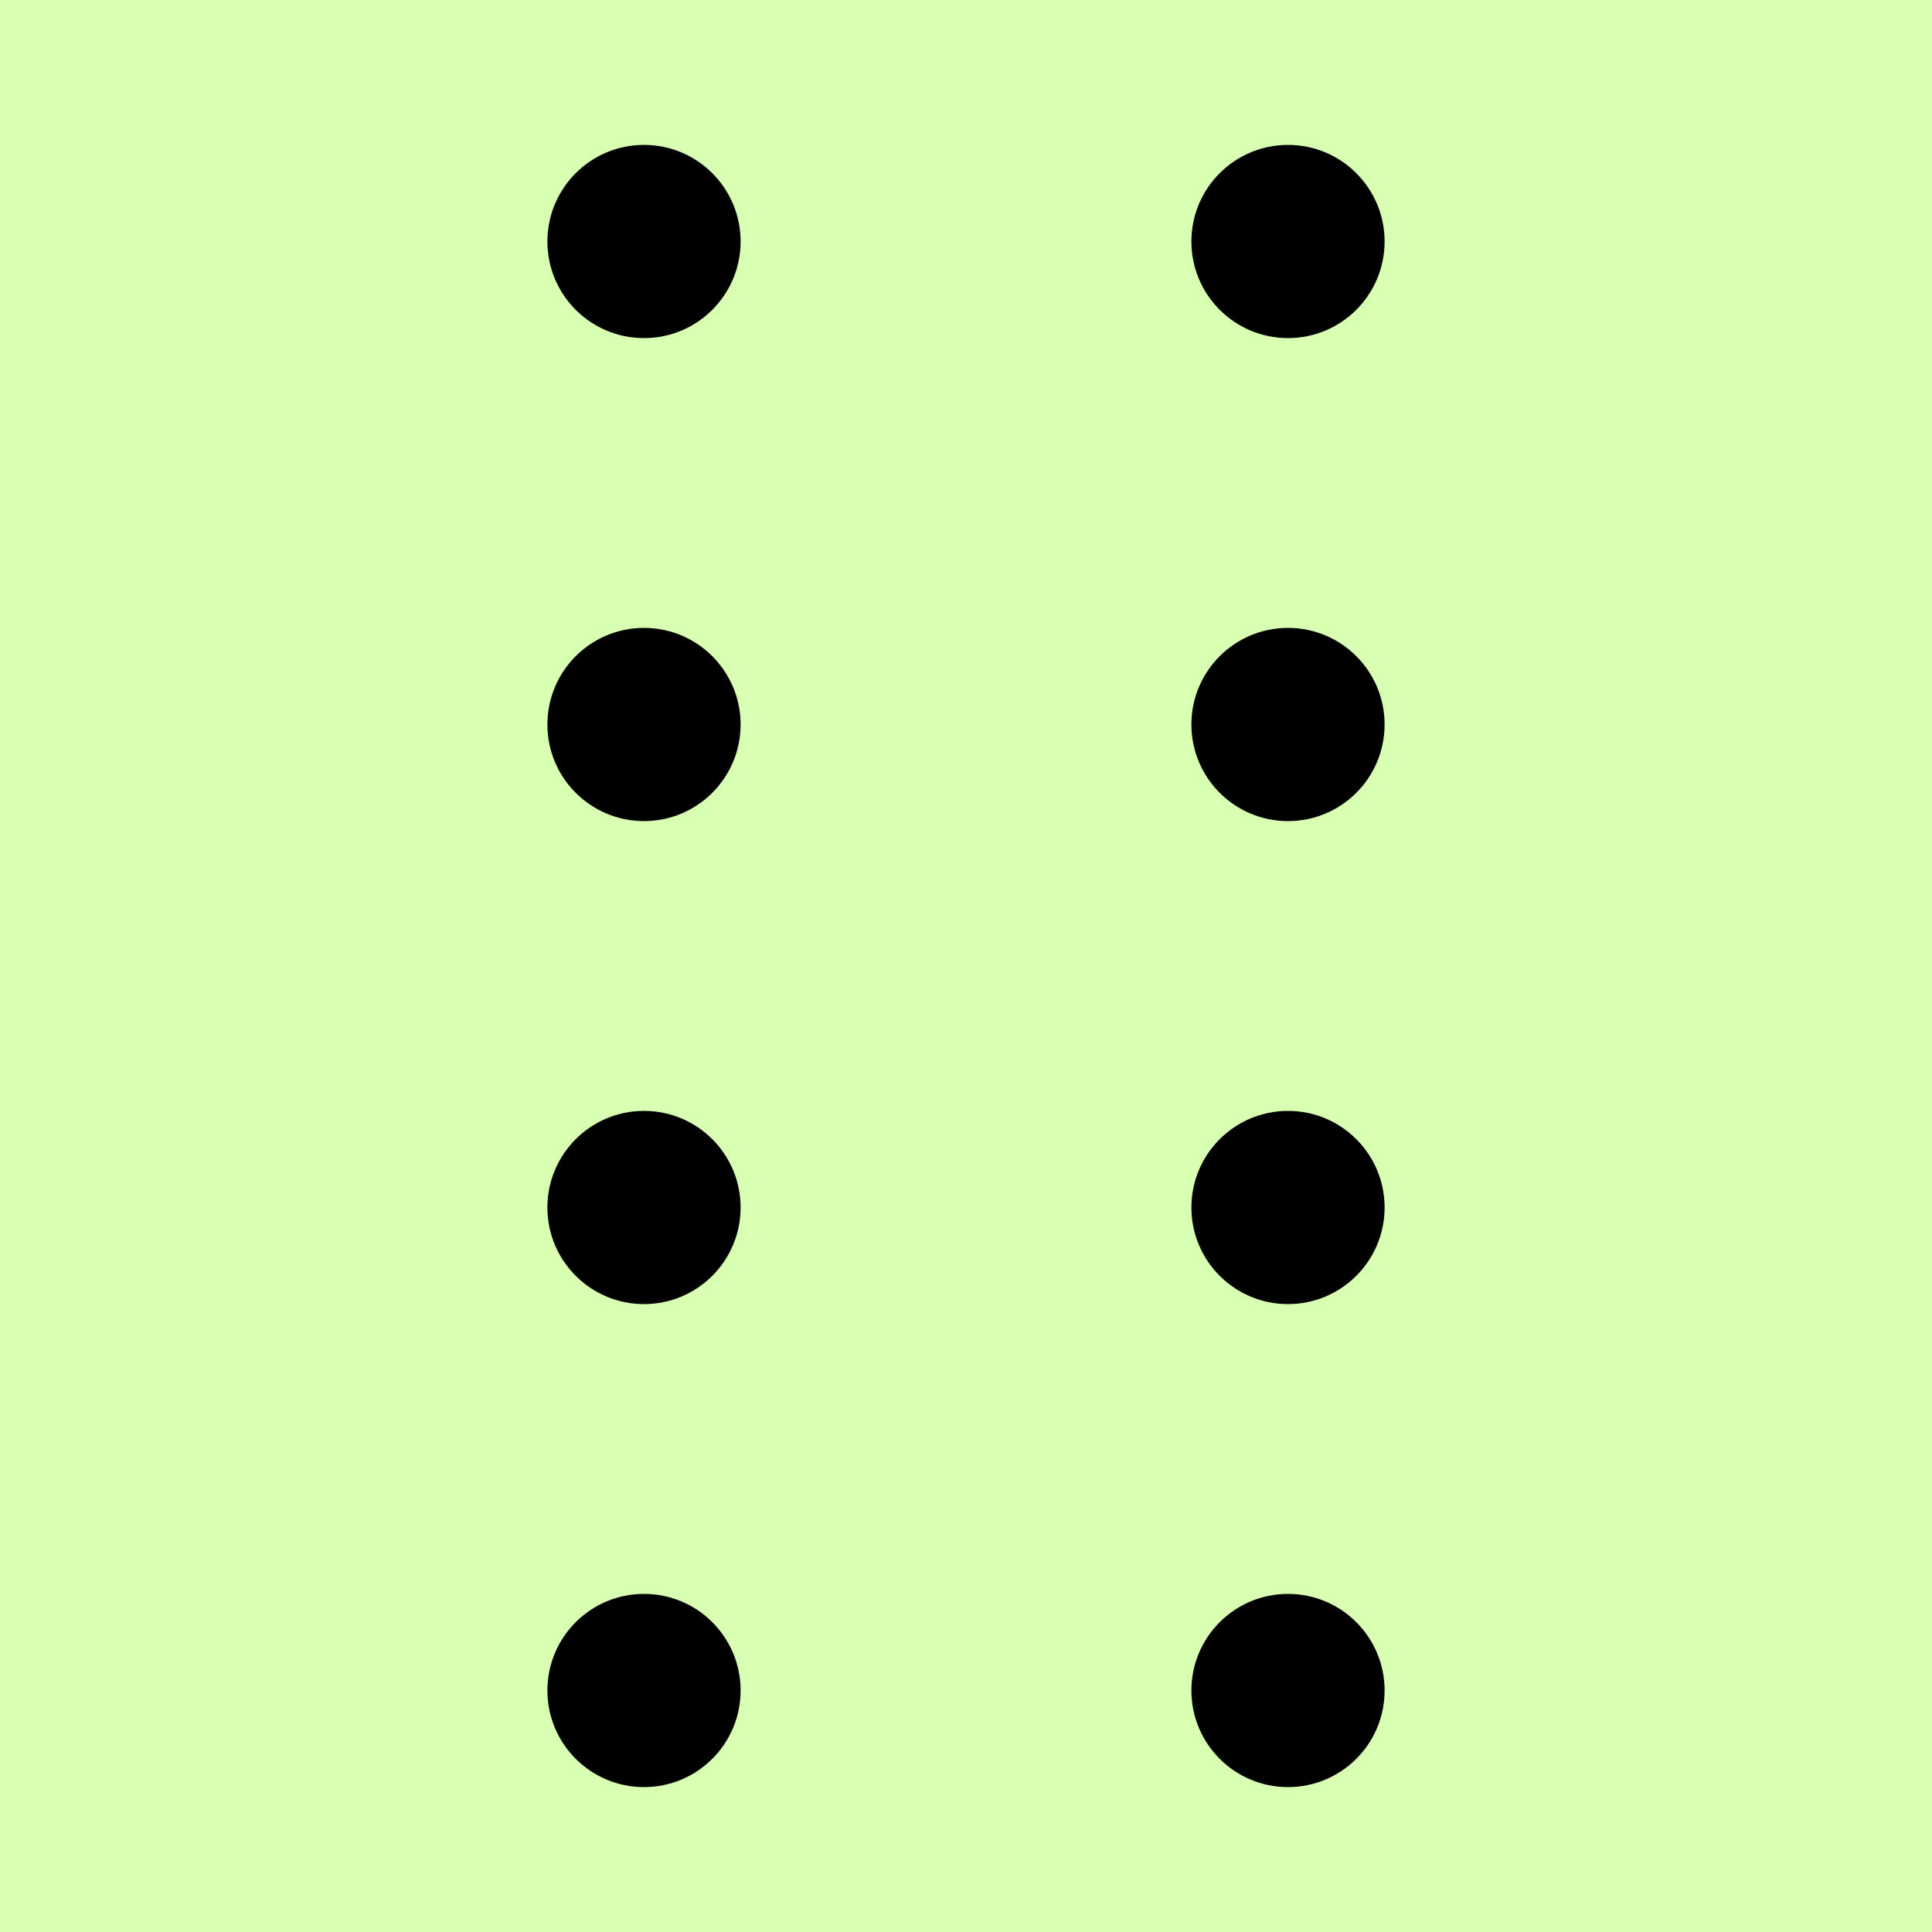
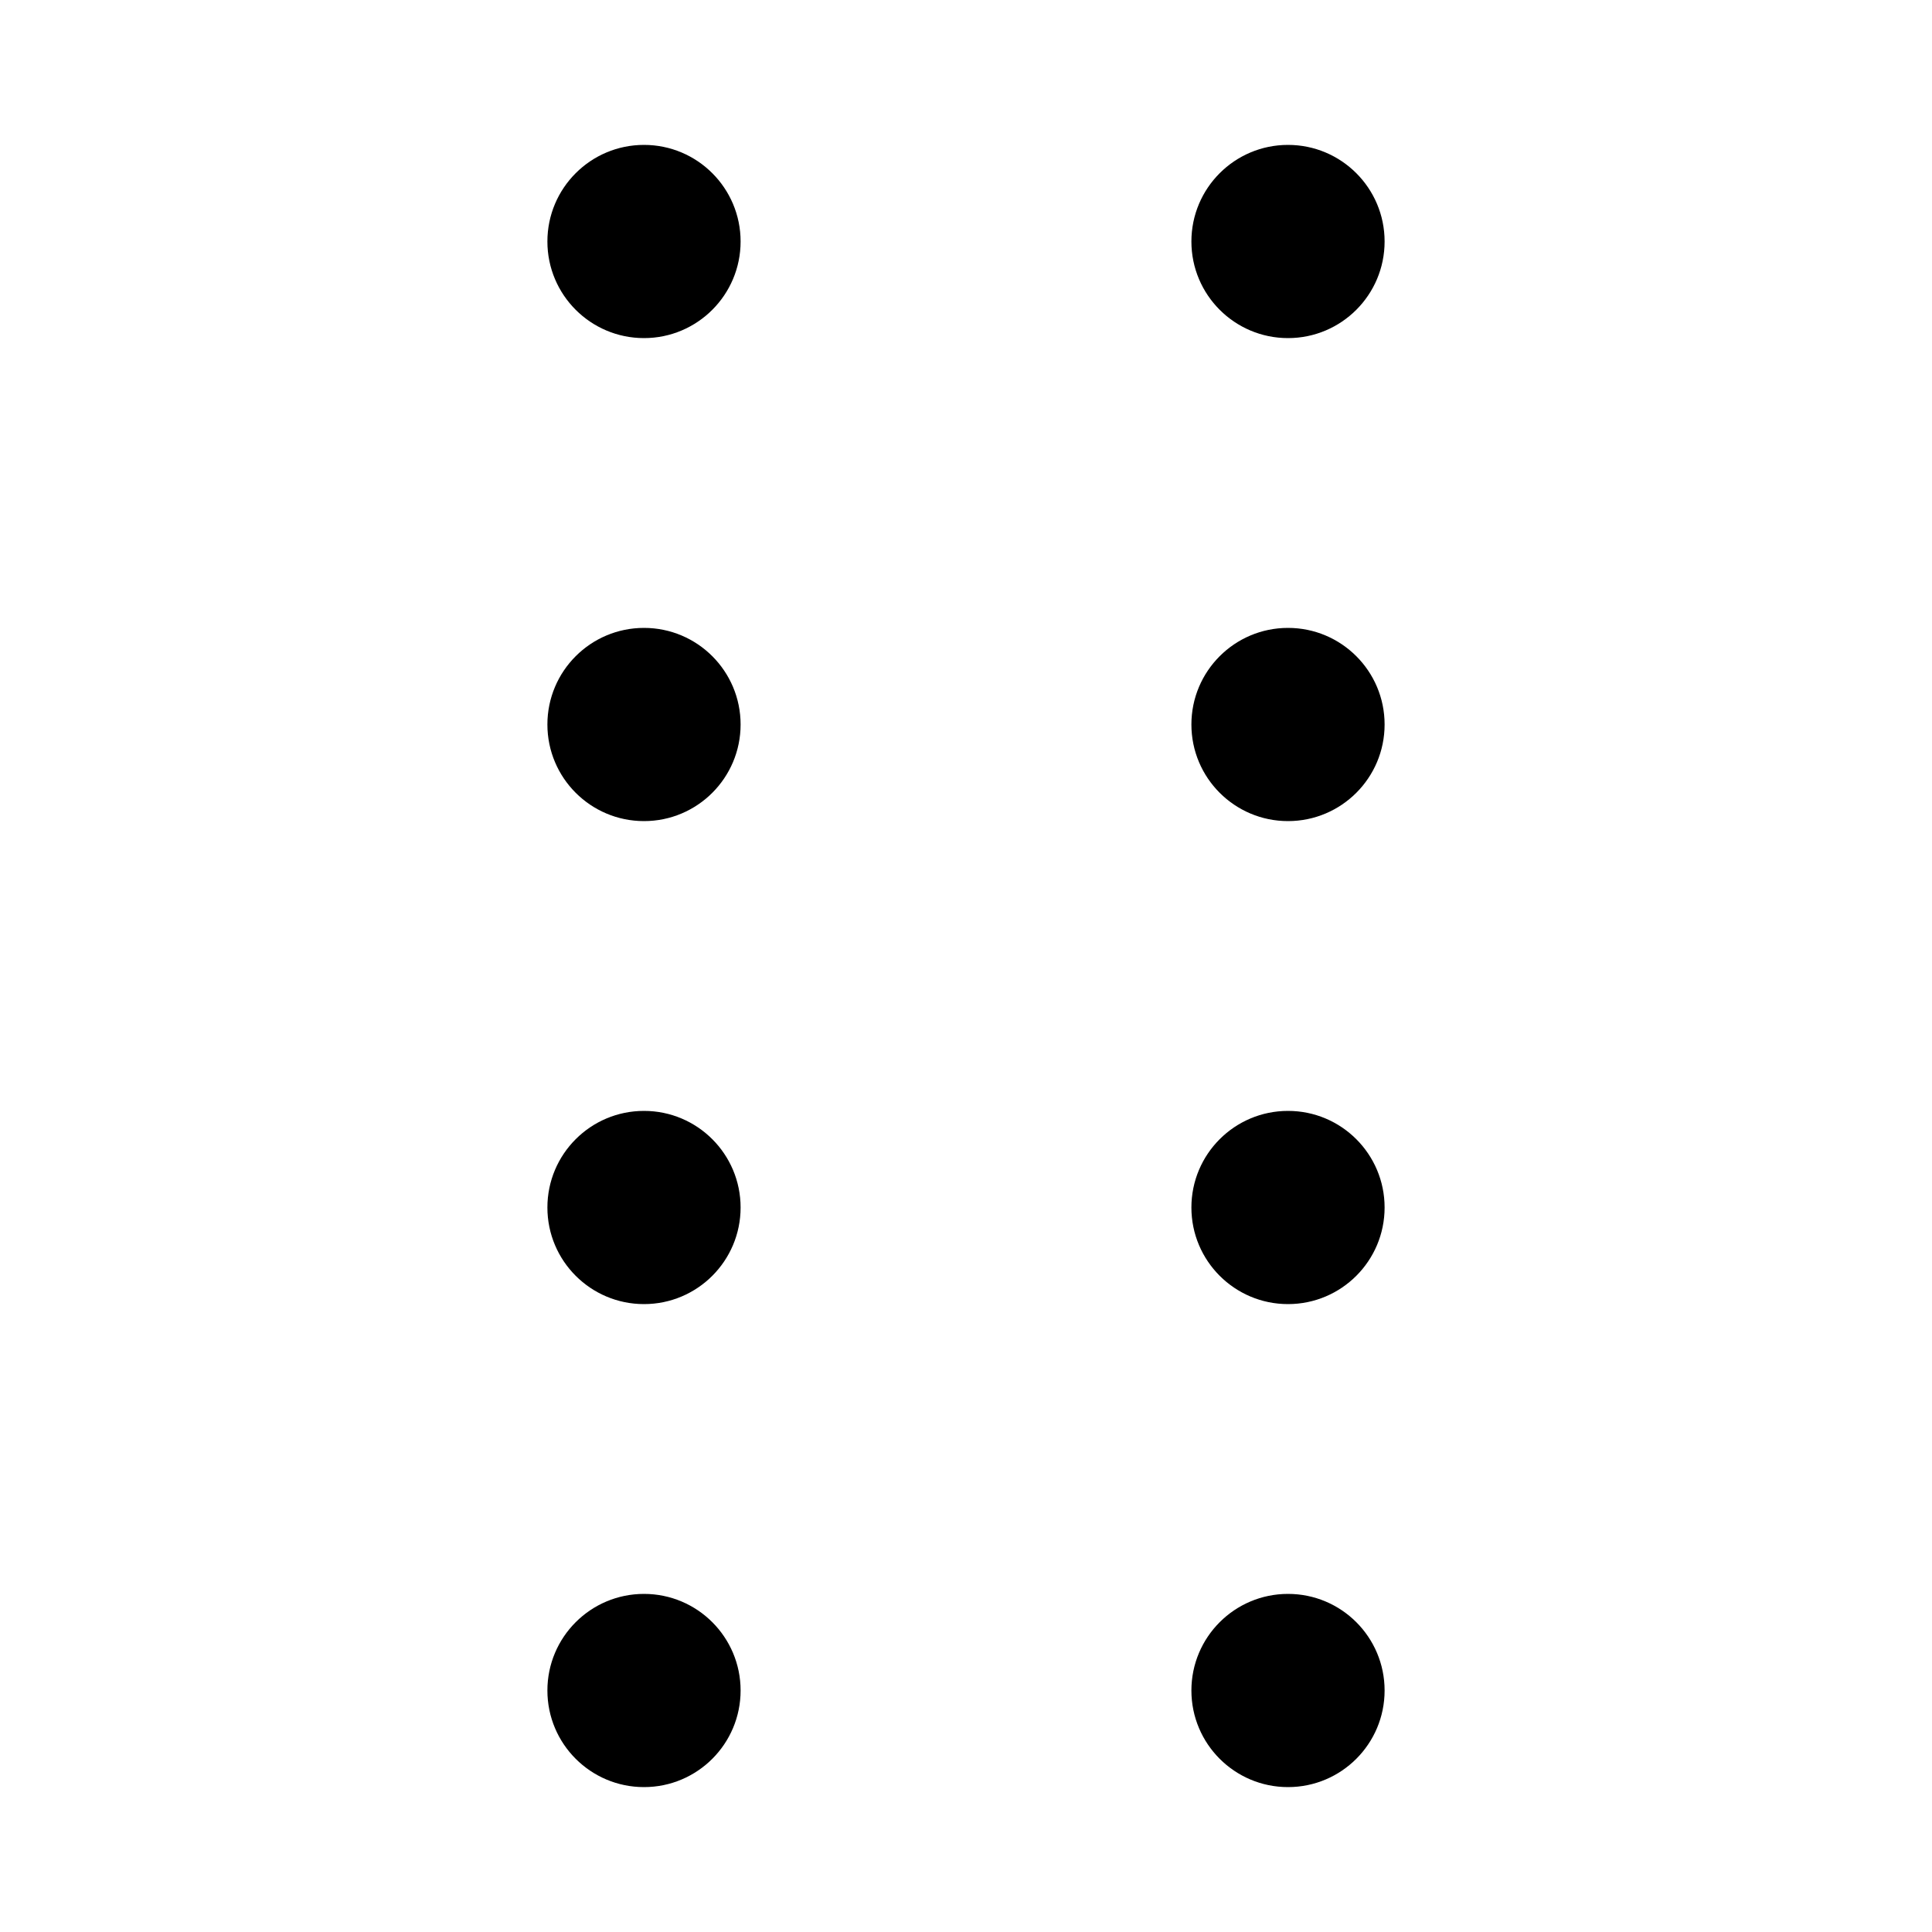
<svg xmlns="http://www.w3.org/2000/svg" width="120" height="120">
-   <rect width="100%" height="100%" fill="#d8ffb2" />
  <circle cx="40" cy="15" r="6" />
  <circle cx="80" cy="15" r="6" />
  <circle cx="40" cy="45" r="6" />
  <circle cx="80" cy="45" r="6" />
  <circle cx="40" cy="75" r="6" />
  <circle cx="80" cy="75" r="6" />
  <circle cx="40" cy="105" r="6" />
  <circle cx="80" cy="105" r="6" />
</svg>
